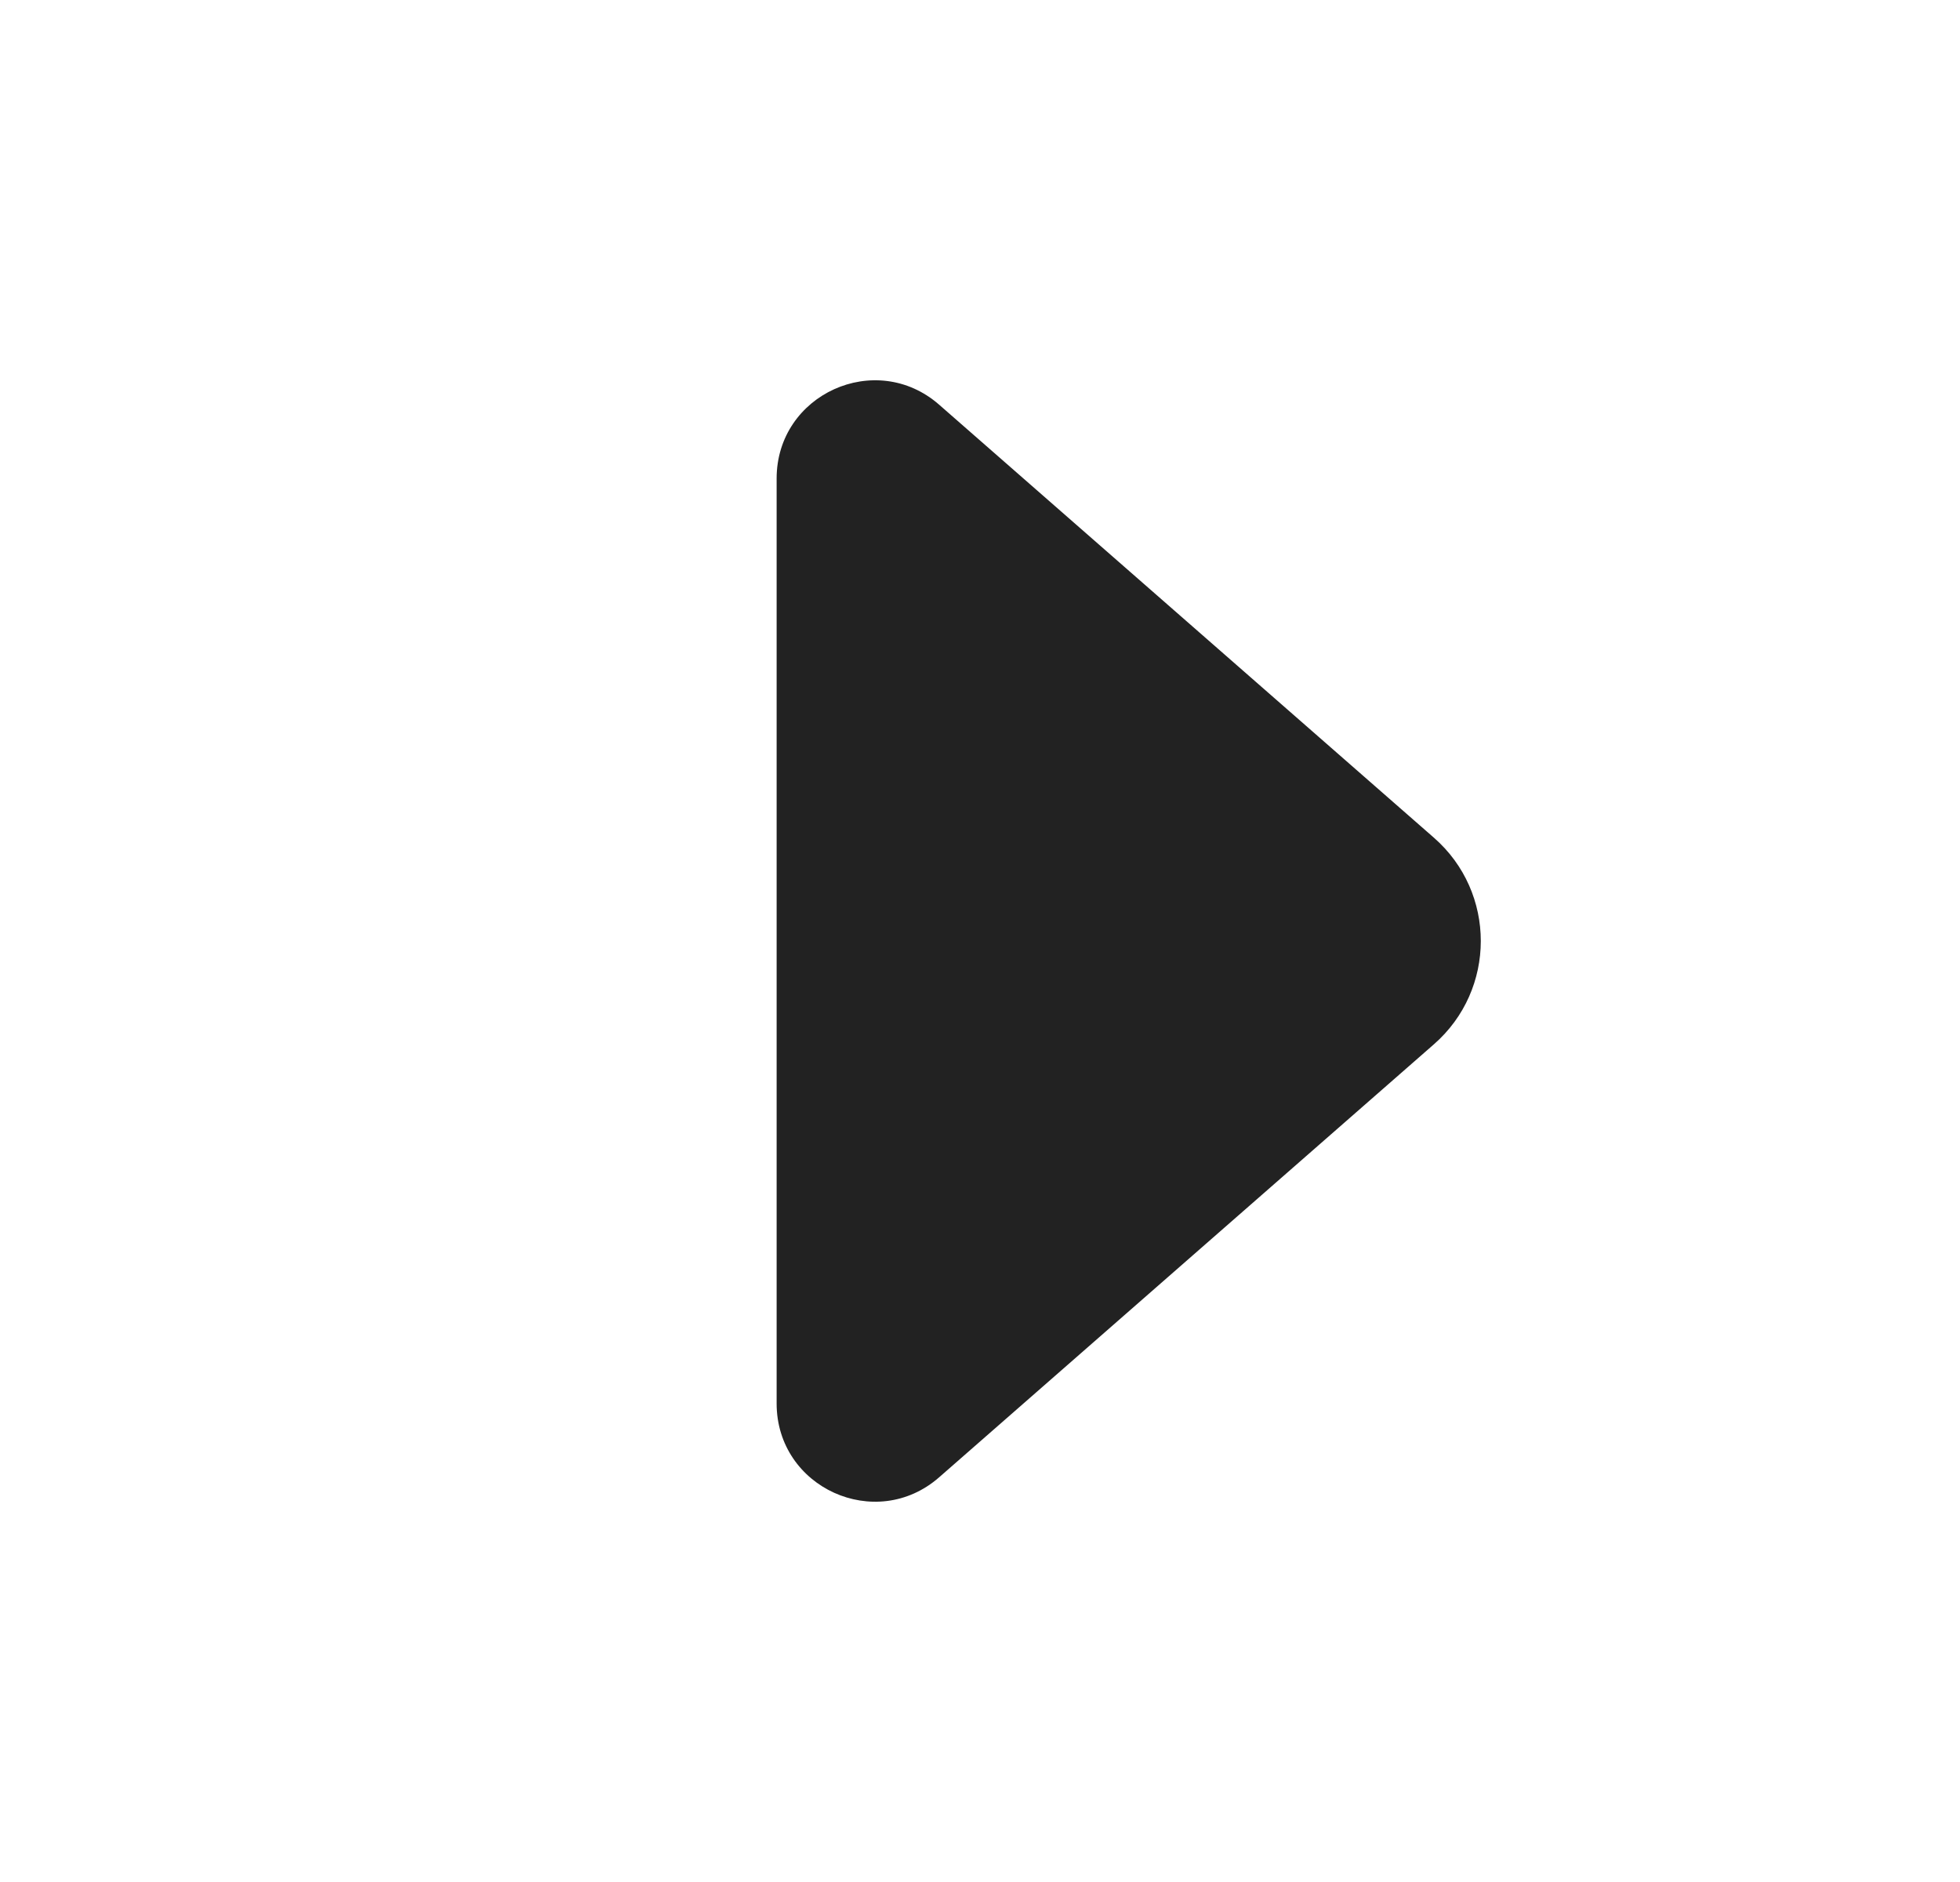
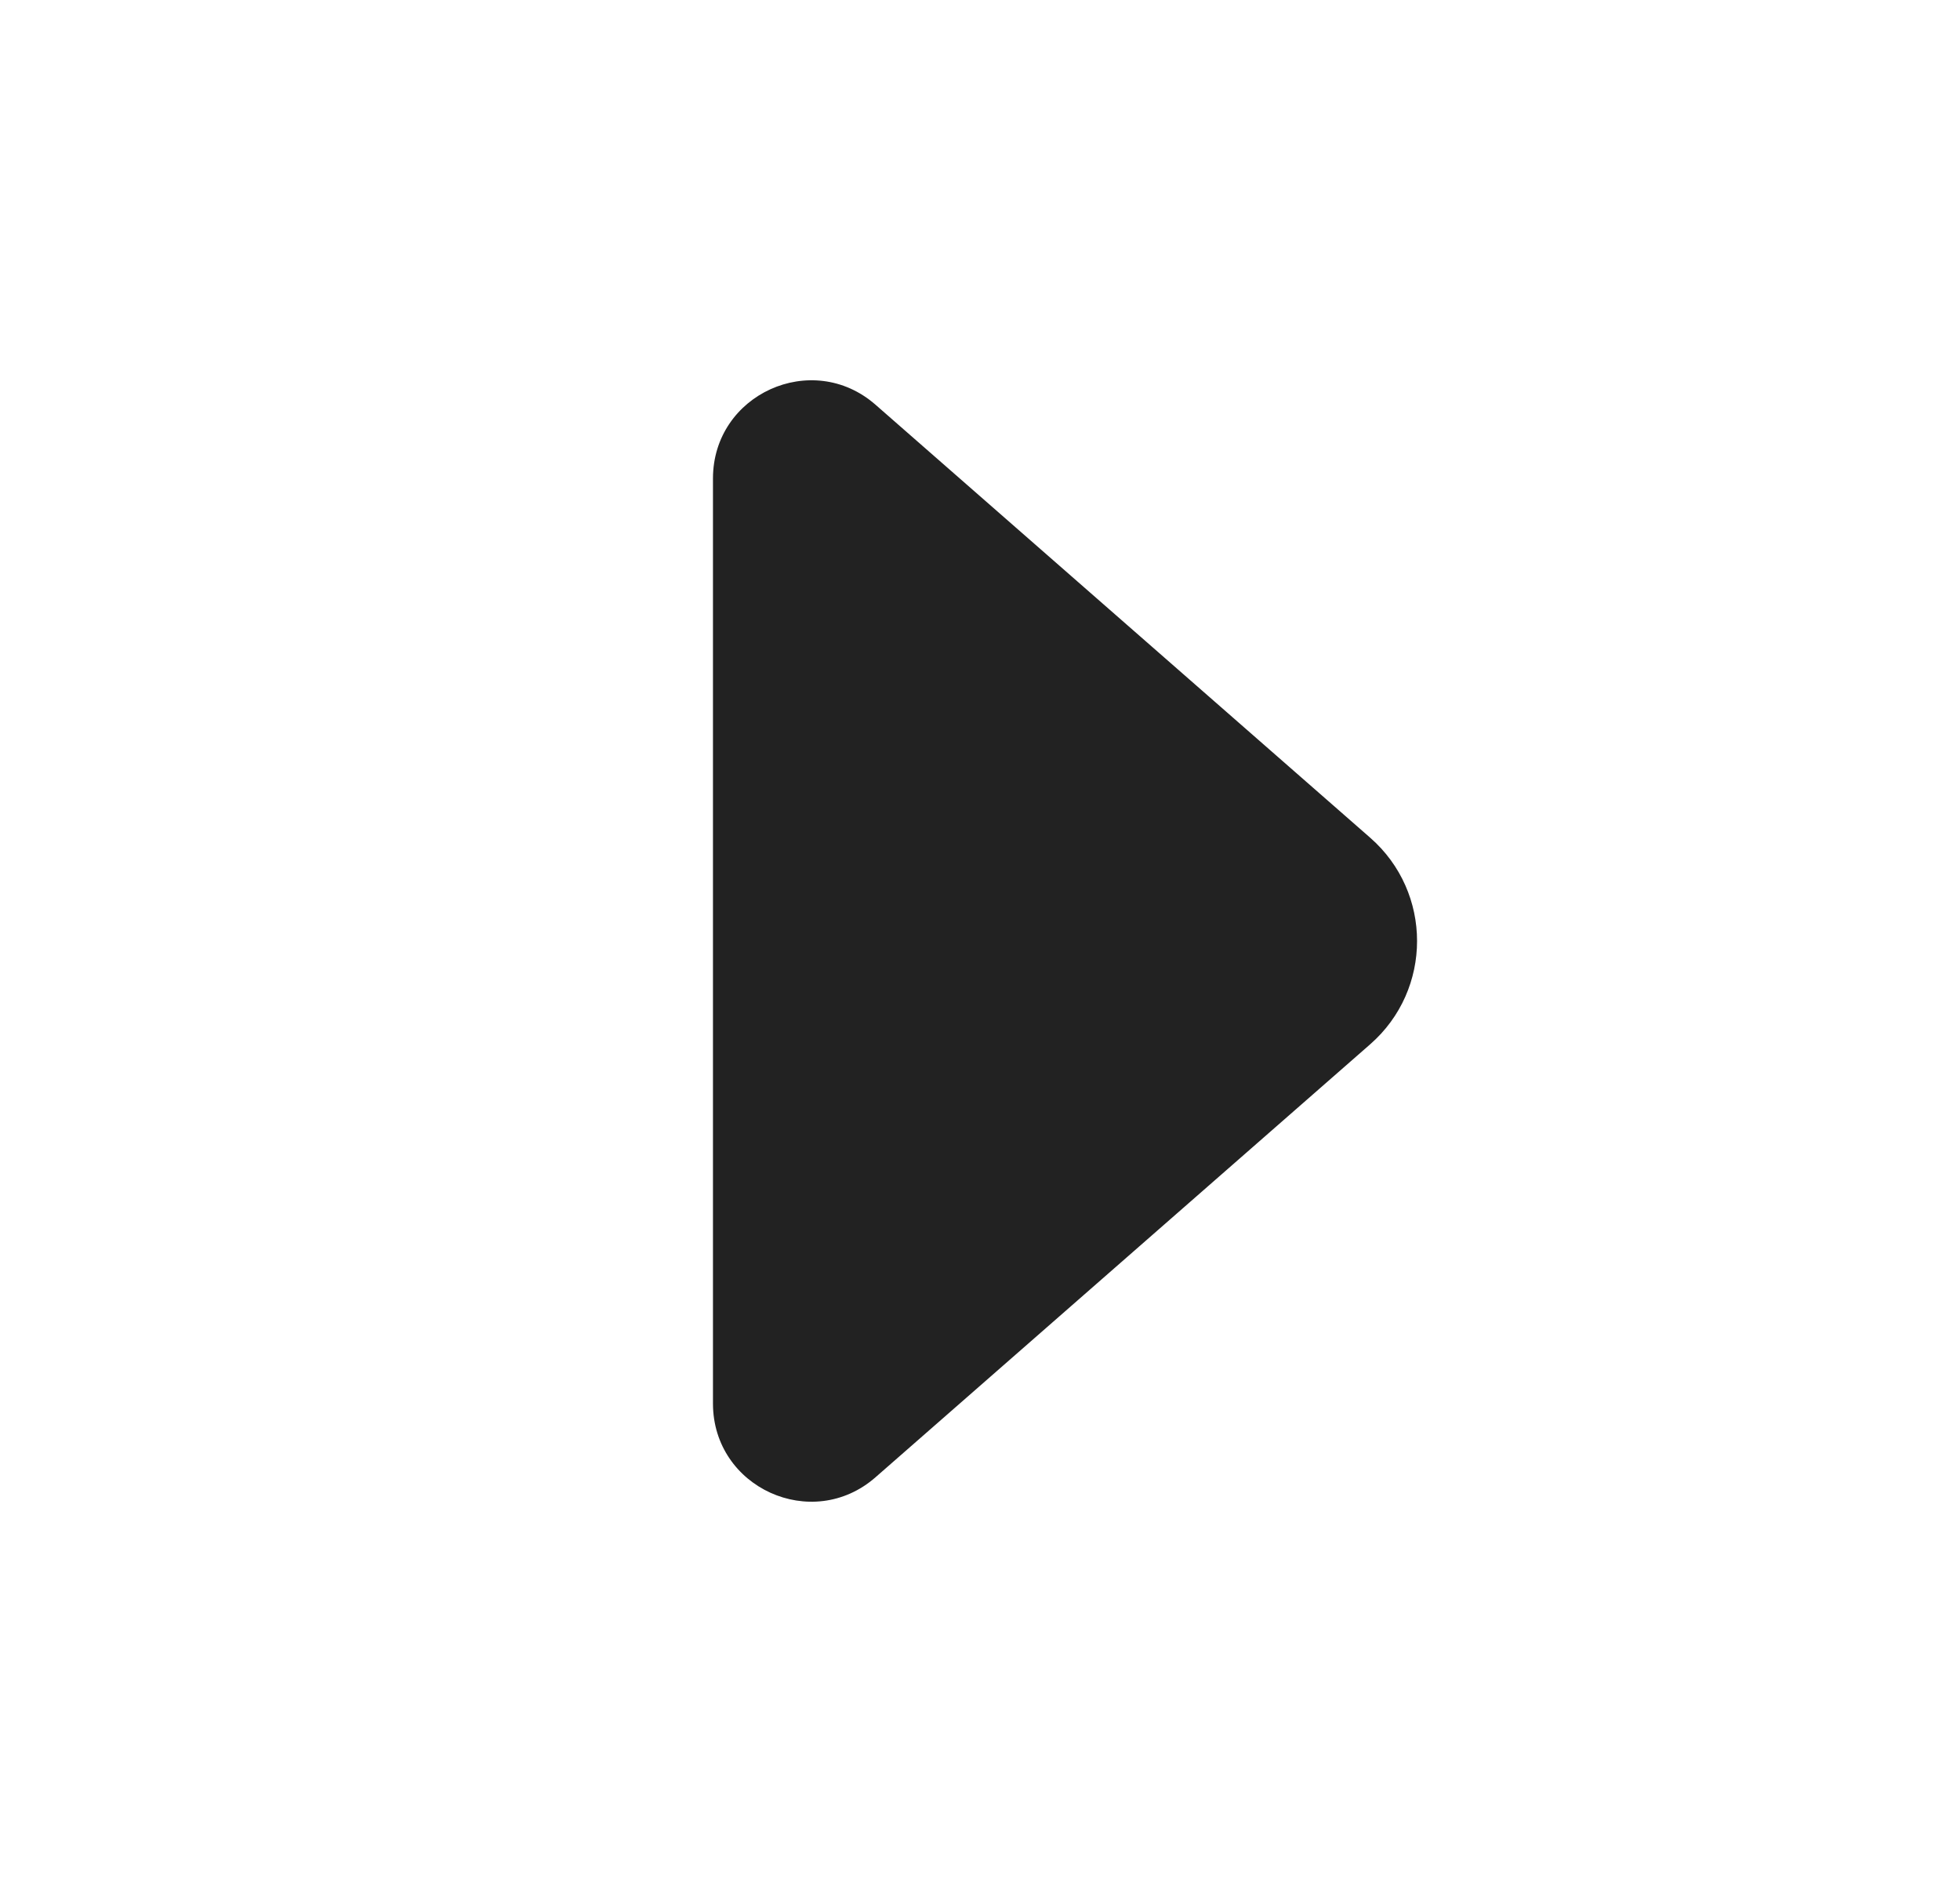
<svg xmlns="http://www.w3.org/2000/svg" width="25" height="24" viewBox="0 0 25 24" fill="none">
-   <g id="Direction=Right, Size=24, Theme=Filled">
-     <path id="Shape" d="M9.906 17.898C9.906 18.972 11.171 19.546 11.979 18.839L18.29 13.317C19.087 12.62 19.087 11.38 18.29 10.683L11.979 5.161C11.171 4.454 9.906 5.028 9.906 6.102V17.898Z" fill="#222222" />
-   </g>
+   <path d="M9.094 17.898C9.094 18.972 10.359 19.546 11.167 18.839L17.477 13.317C18.274 12.62 18.274 11.38 17.477 10.683L11.167 5.161C10.359 4.454 9.094 5.028 9.094 6.102V17.898Z" fill="#222222" />
</svg>
